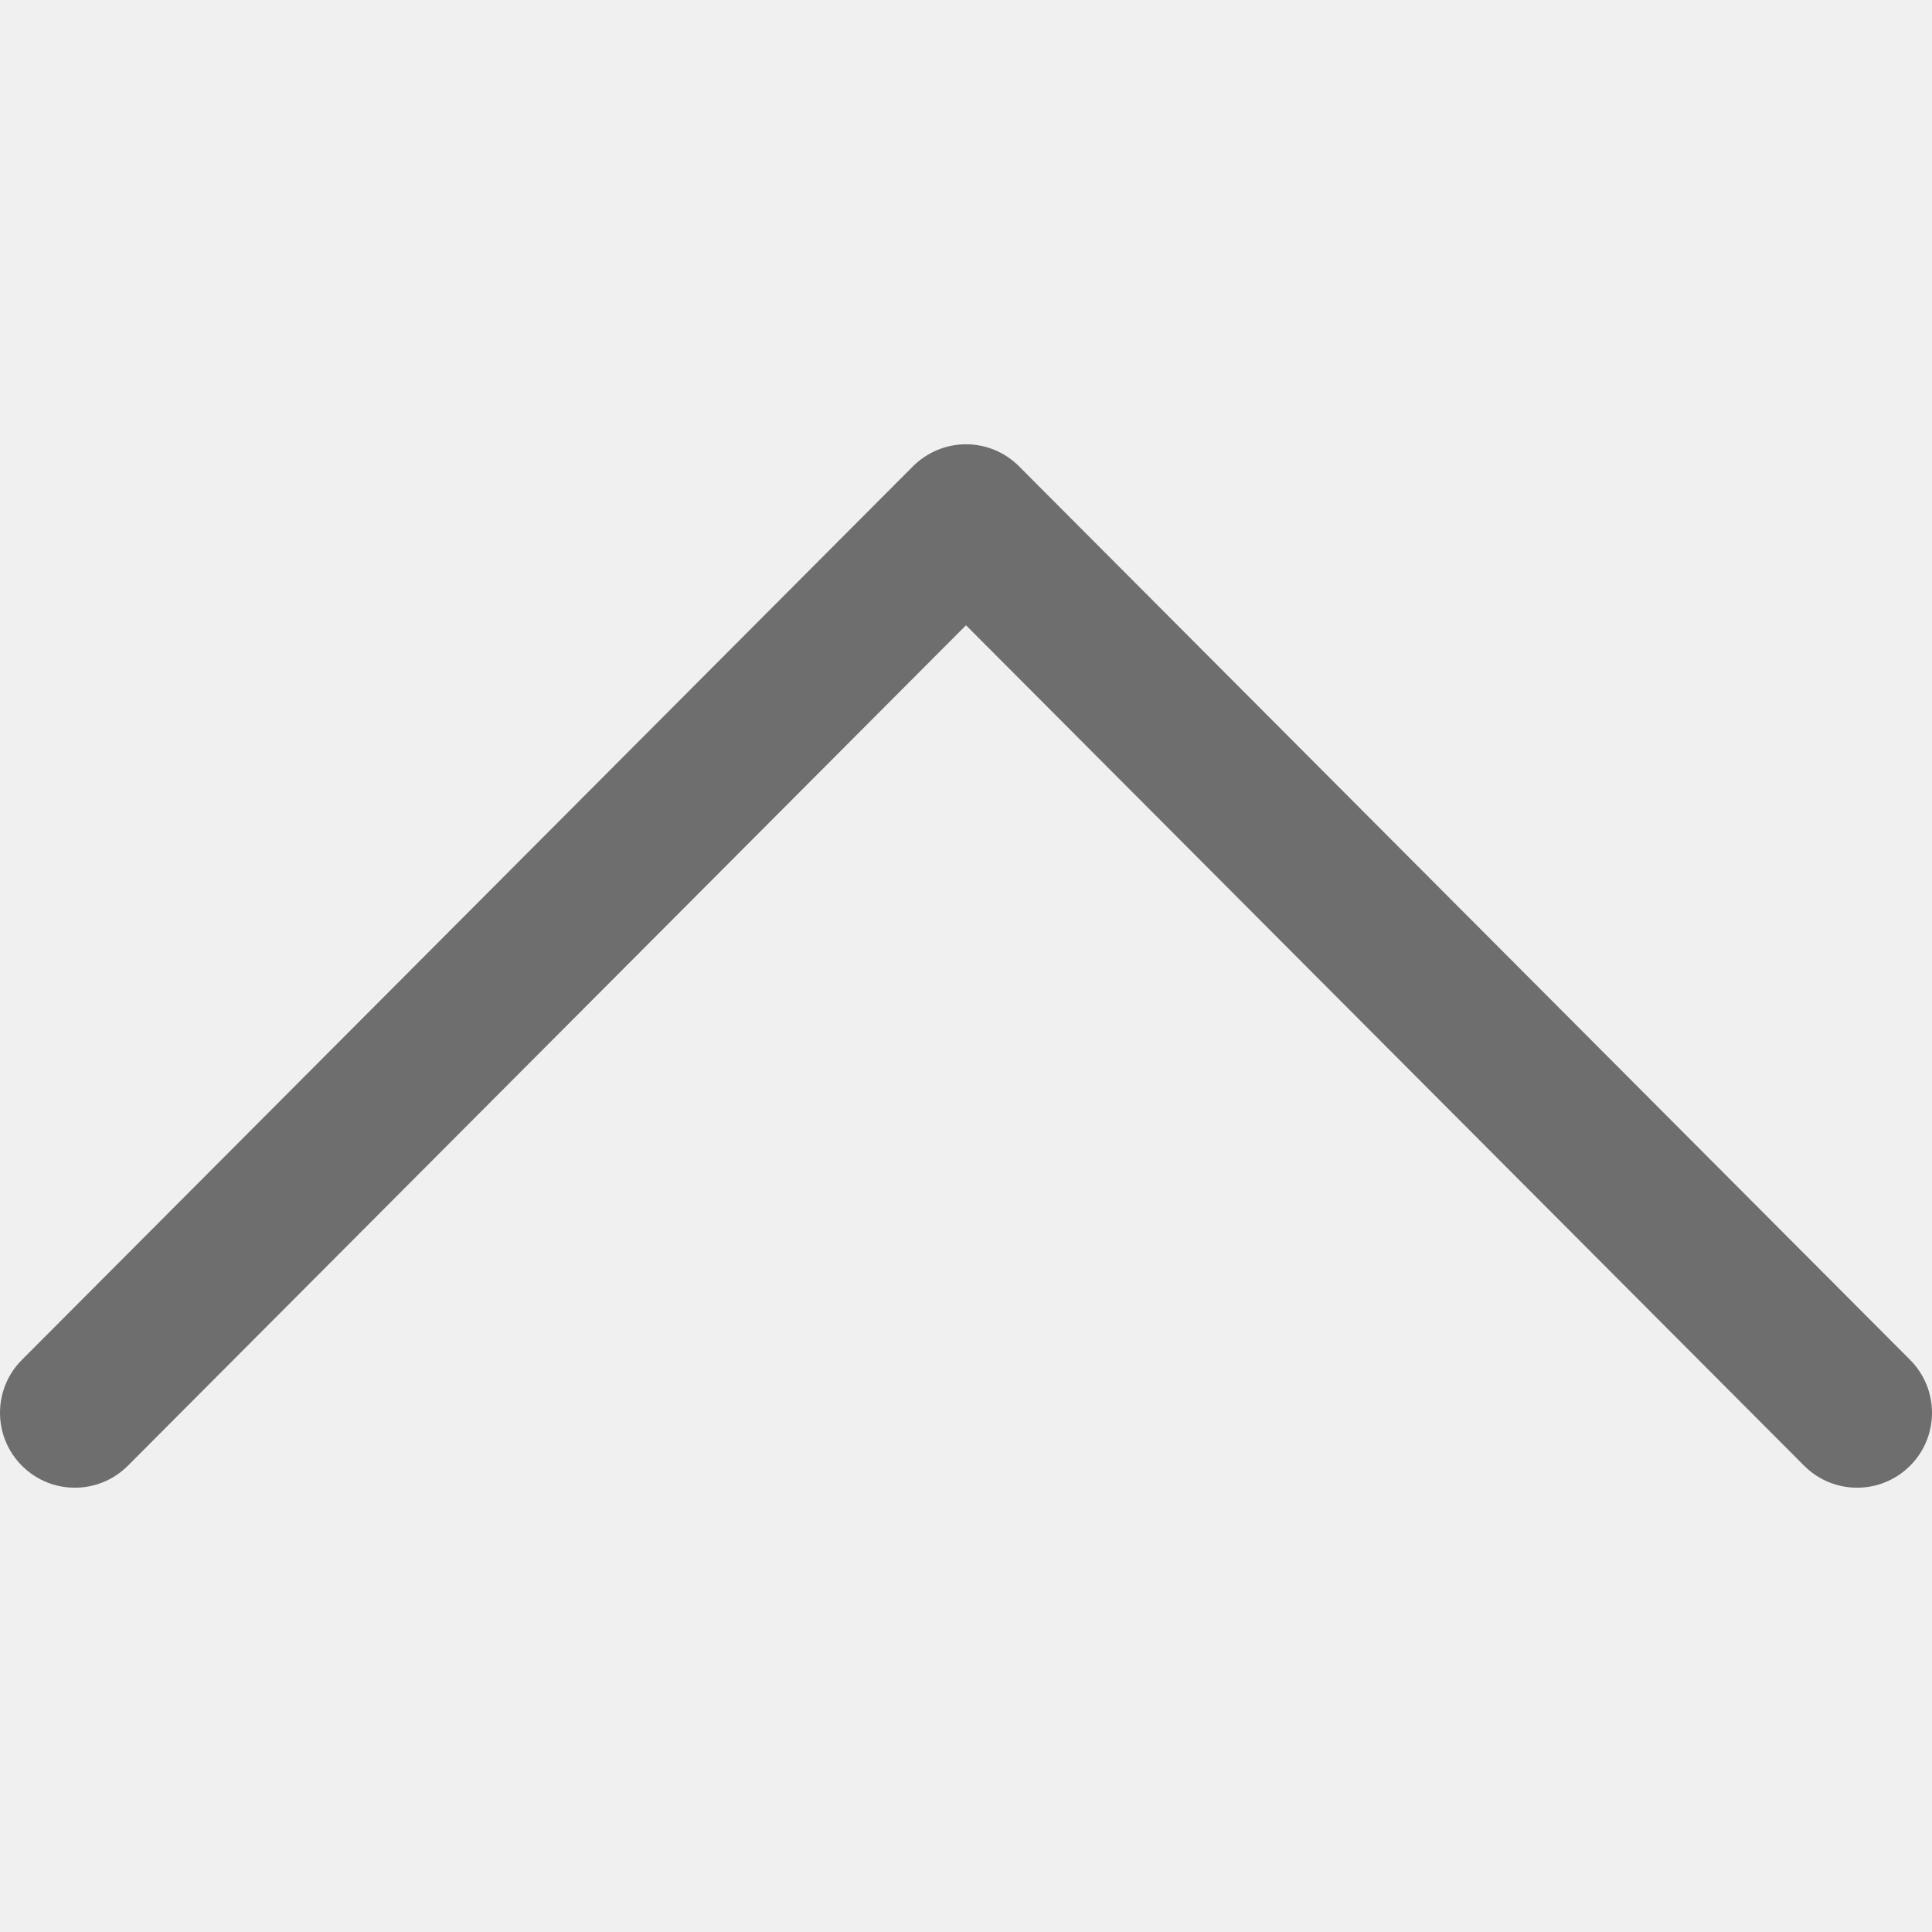
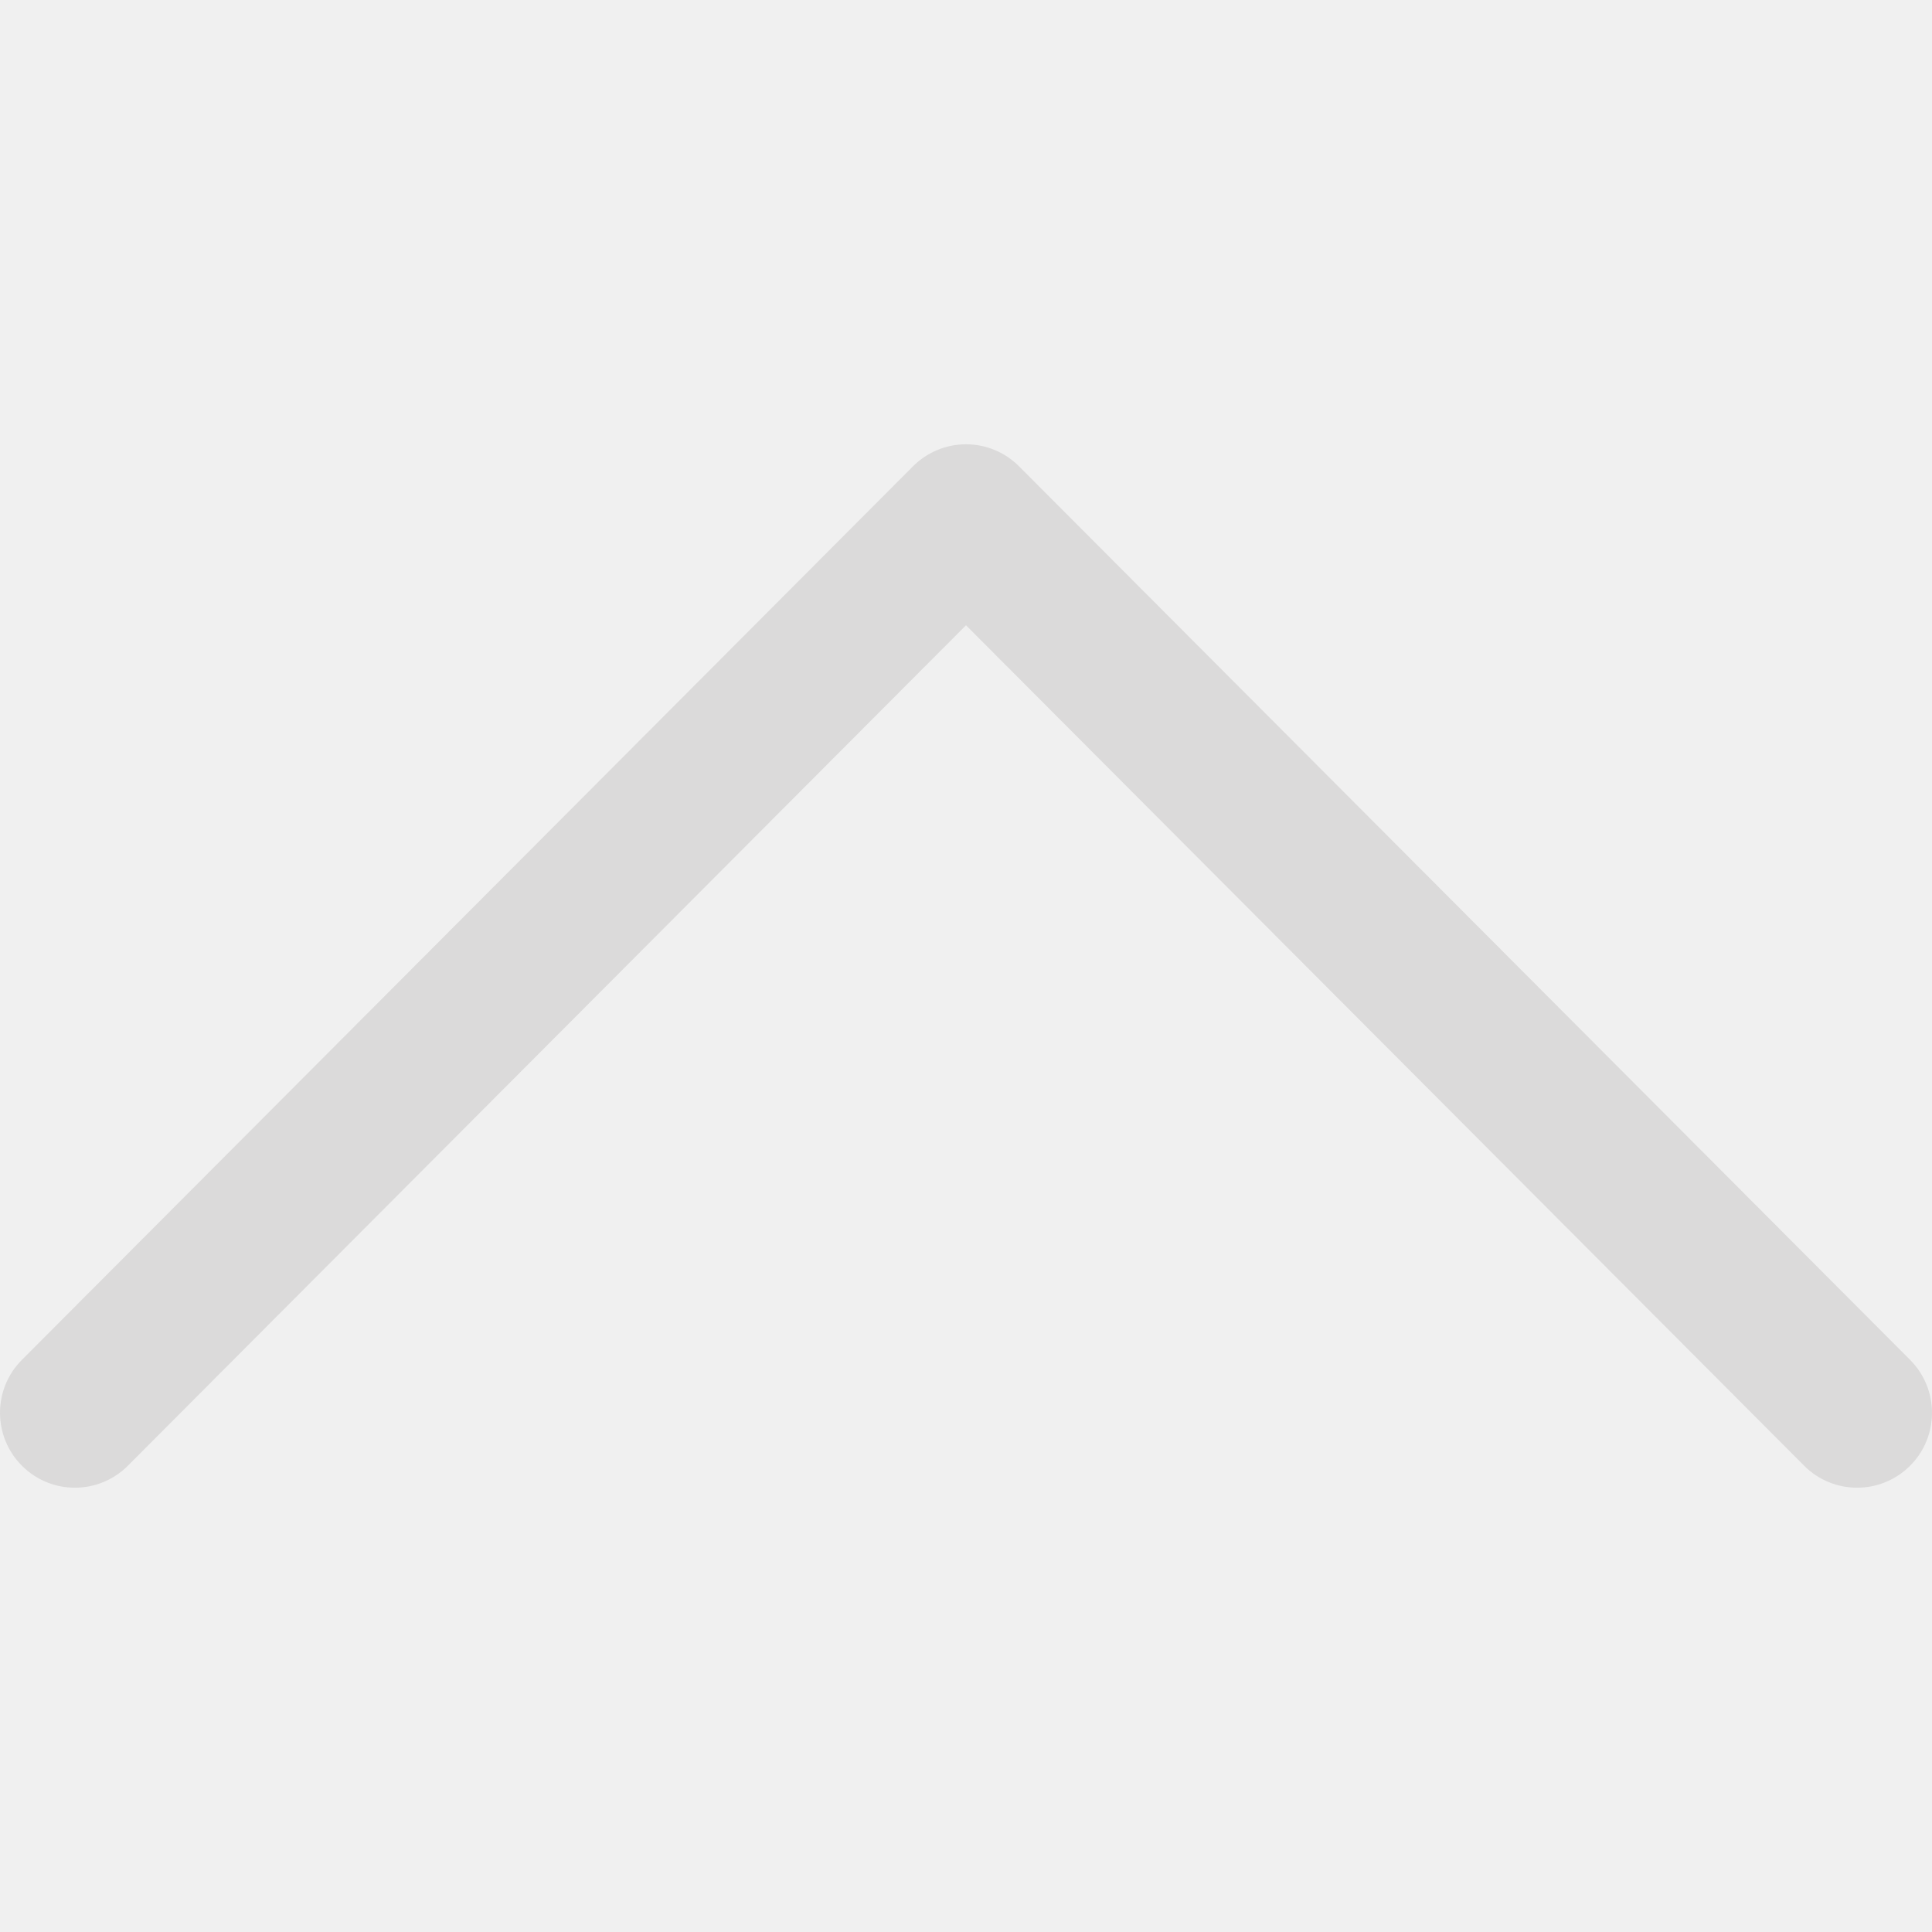
<svg xmlns="http://www.w3.org/2000/svg" width="25" height="25" viewBox="0 0 25 25" fill="none">
  <g clip-path="url(#clip0_119_3)">
-     <path d="M11.814 6.034L0.283 17.597C-0.095 17.976 -0.094 18.59 0.285 18.968C0.664 19.346 1.277 19.345 1.655 18.966L12.5 8.091L23.345 18.966C23.723 19.345 24.336 19.346 24.715 18.968C24.905 18.779 25 18.53 25 18.282C25 18.034 24.906 17.787 24.717 17.597L13.186 6.034C13.005 5.852 12.758 5.749 12.5 5.749C12.243 5.749 11.996 5.852 11.814 6.034Z" fill="#6E6E6E" />
+     <path d="M11.814 6.034L0.283 17.597C-0.095 17.976 -0.094 18.59 0.285 18.968C0.664 19.346 1.277 19.345 1.655 18.966L12.5 8.091L23.345 18.966C23.723 19.345 24.336 19.346 24.715 18.968C24.905 18.779 25 18.53 25 18.282C25 18.034 24.906 17.787 24.717 17.597L13.186 6.034C13.005 5.852 12.758 5.749 12.5 5.749C12.243 5.749 11.996 5.852 11.814 6.034Z" fill="#dbdada" />
  </g>
  <defs>
    <clipPath id="clip0_119_3">
      <rect width="25" height="25" fill="white" transform="translate(0 25) rotate(-90)" />
    </clipPath>
  </defs>
</svg>
